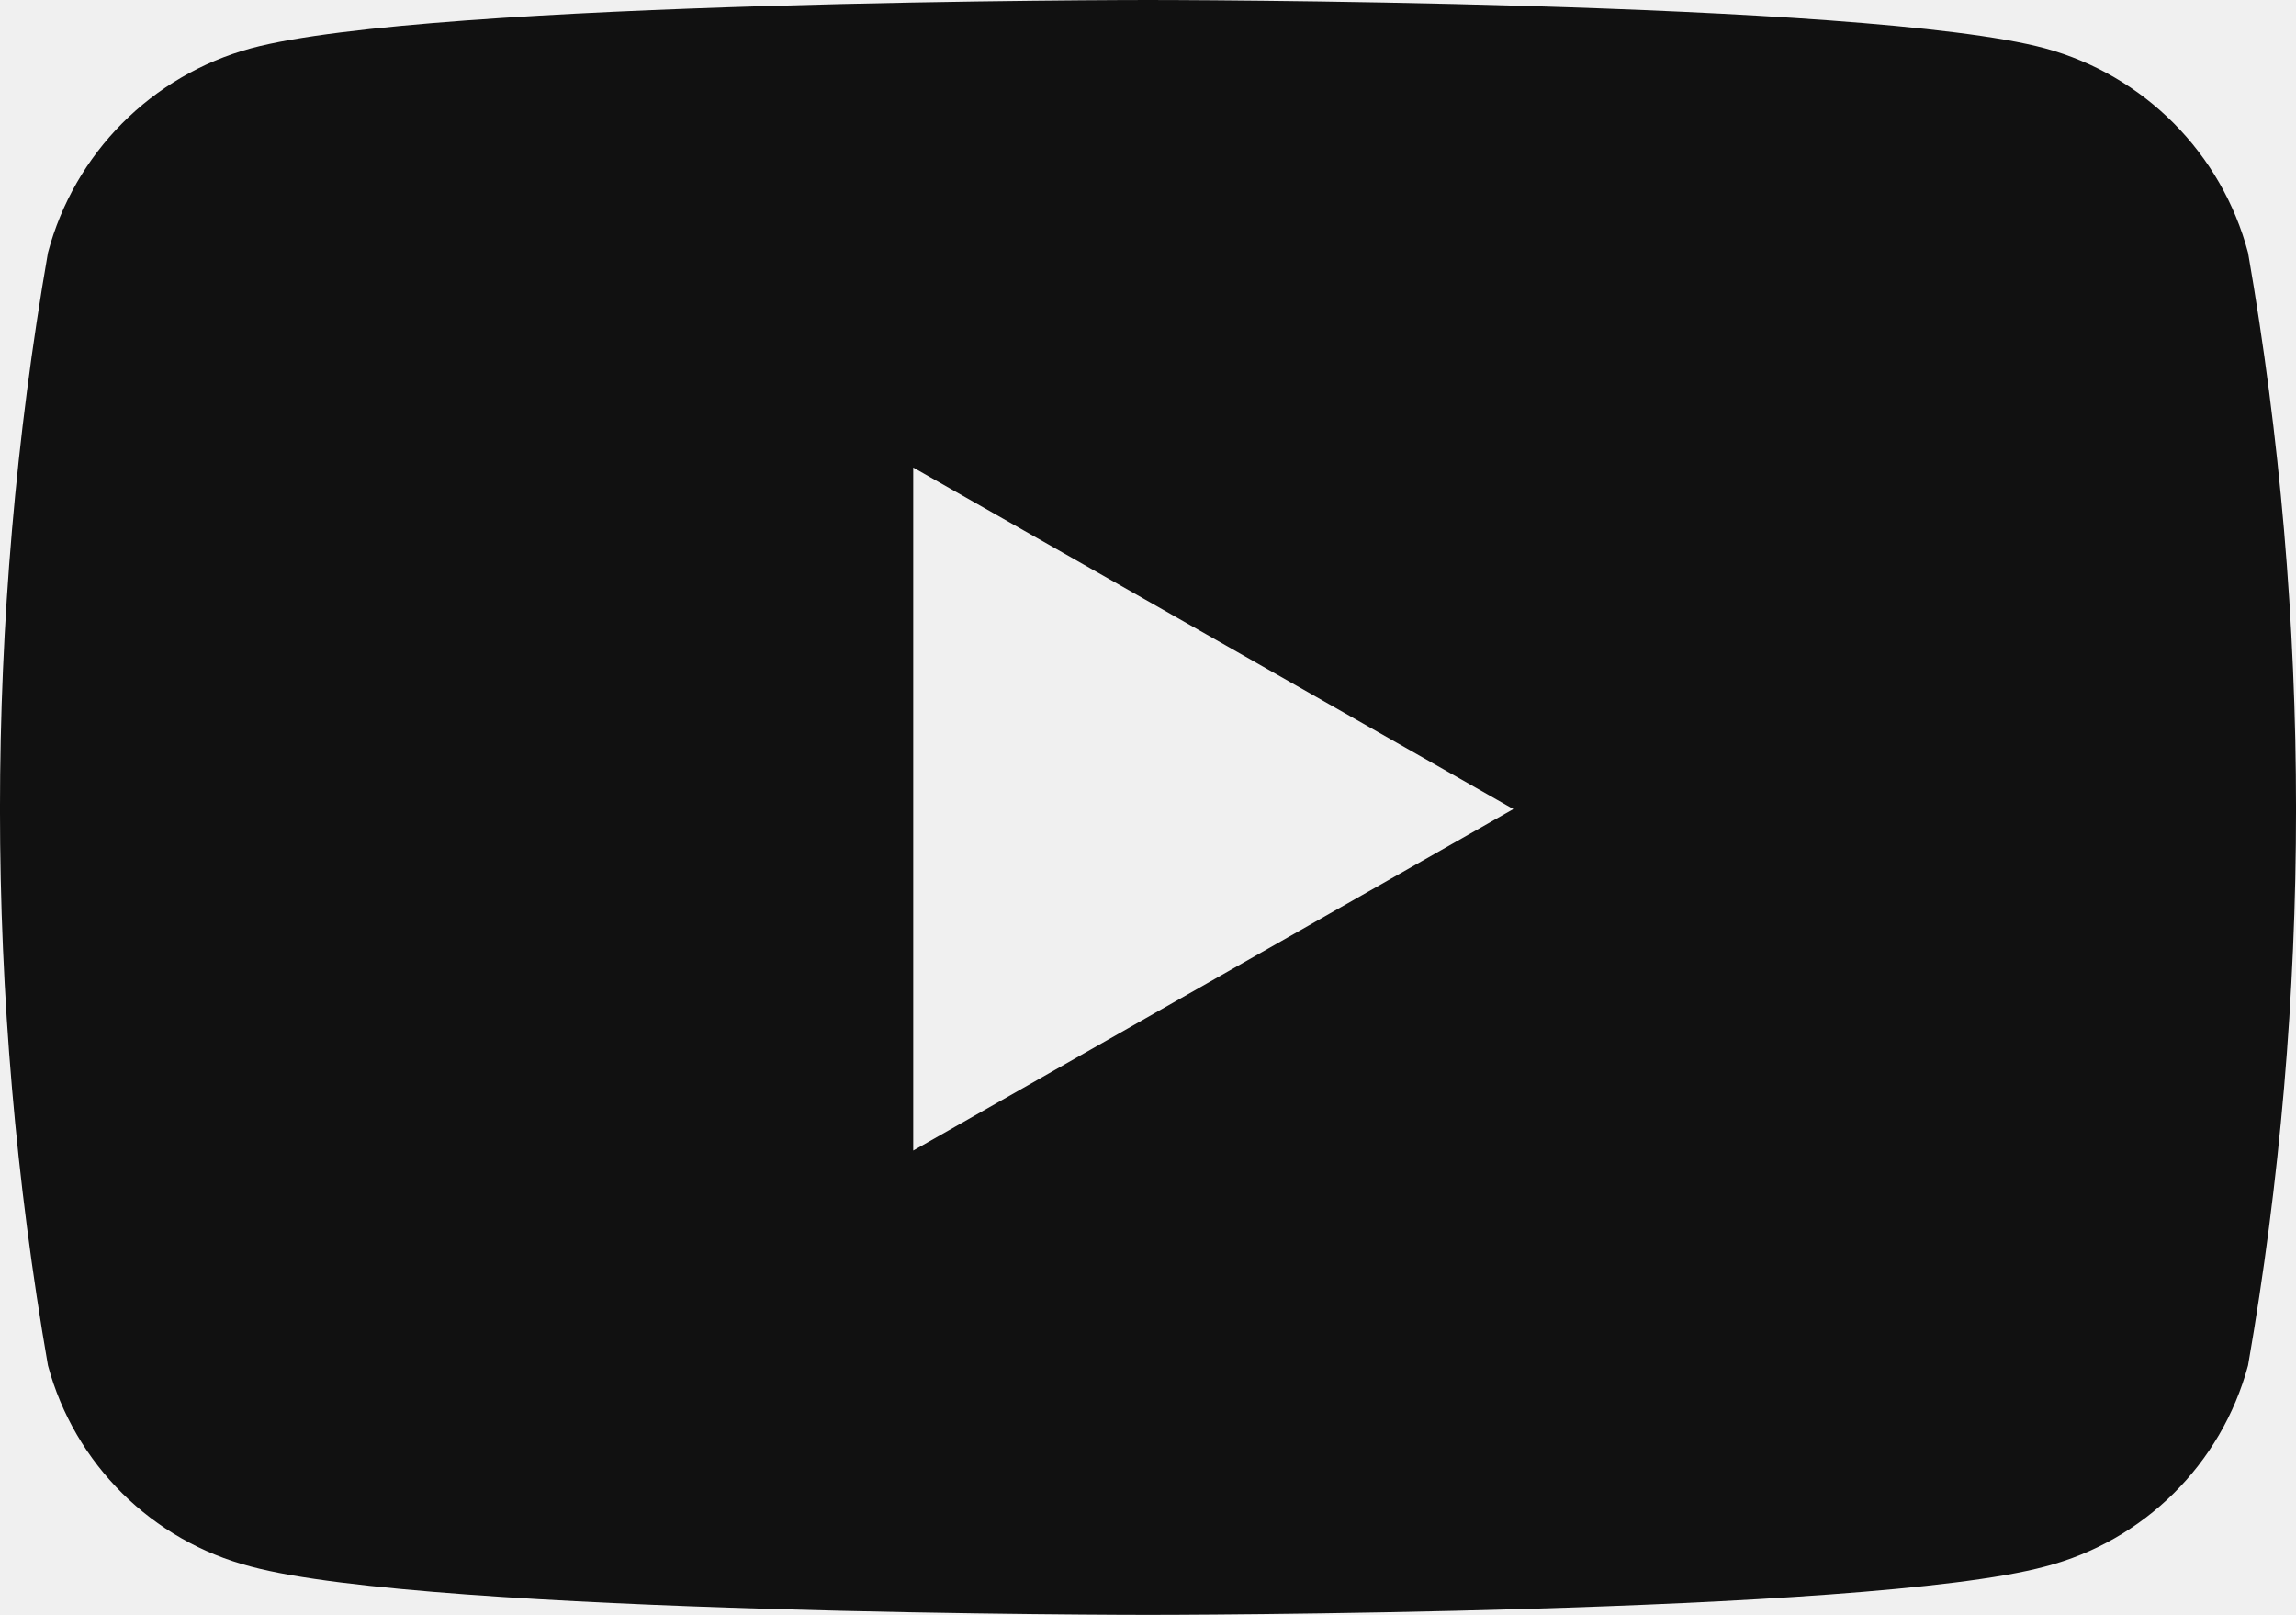
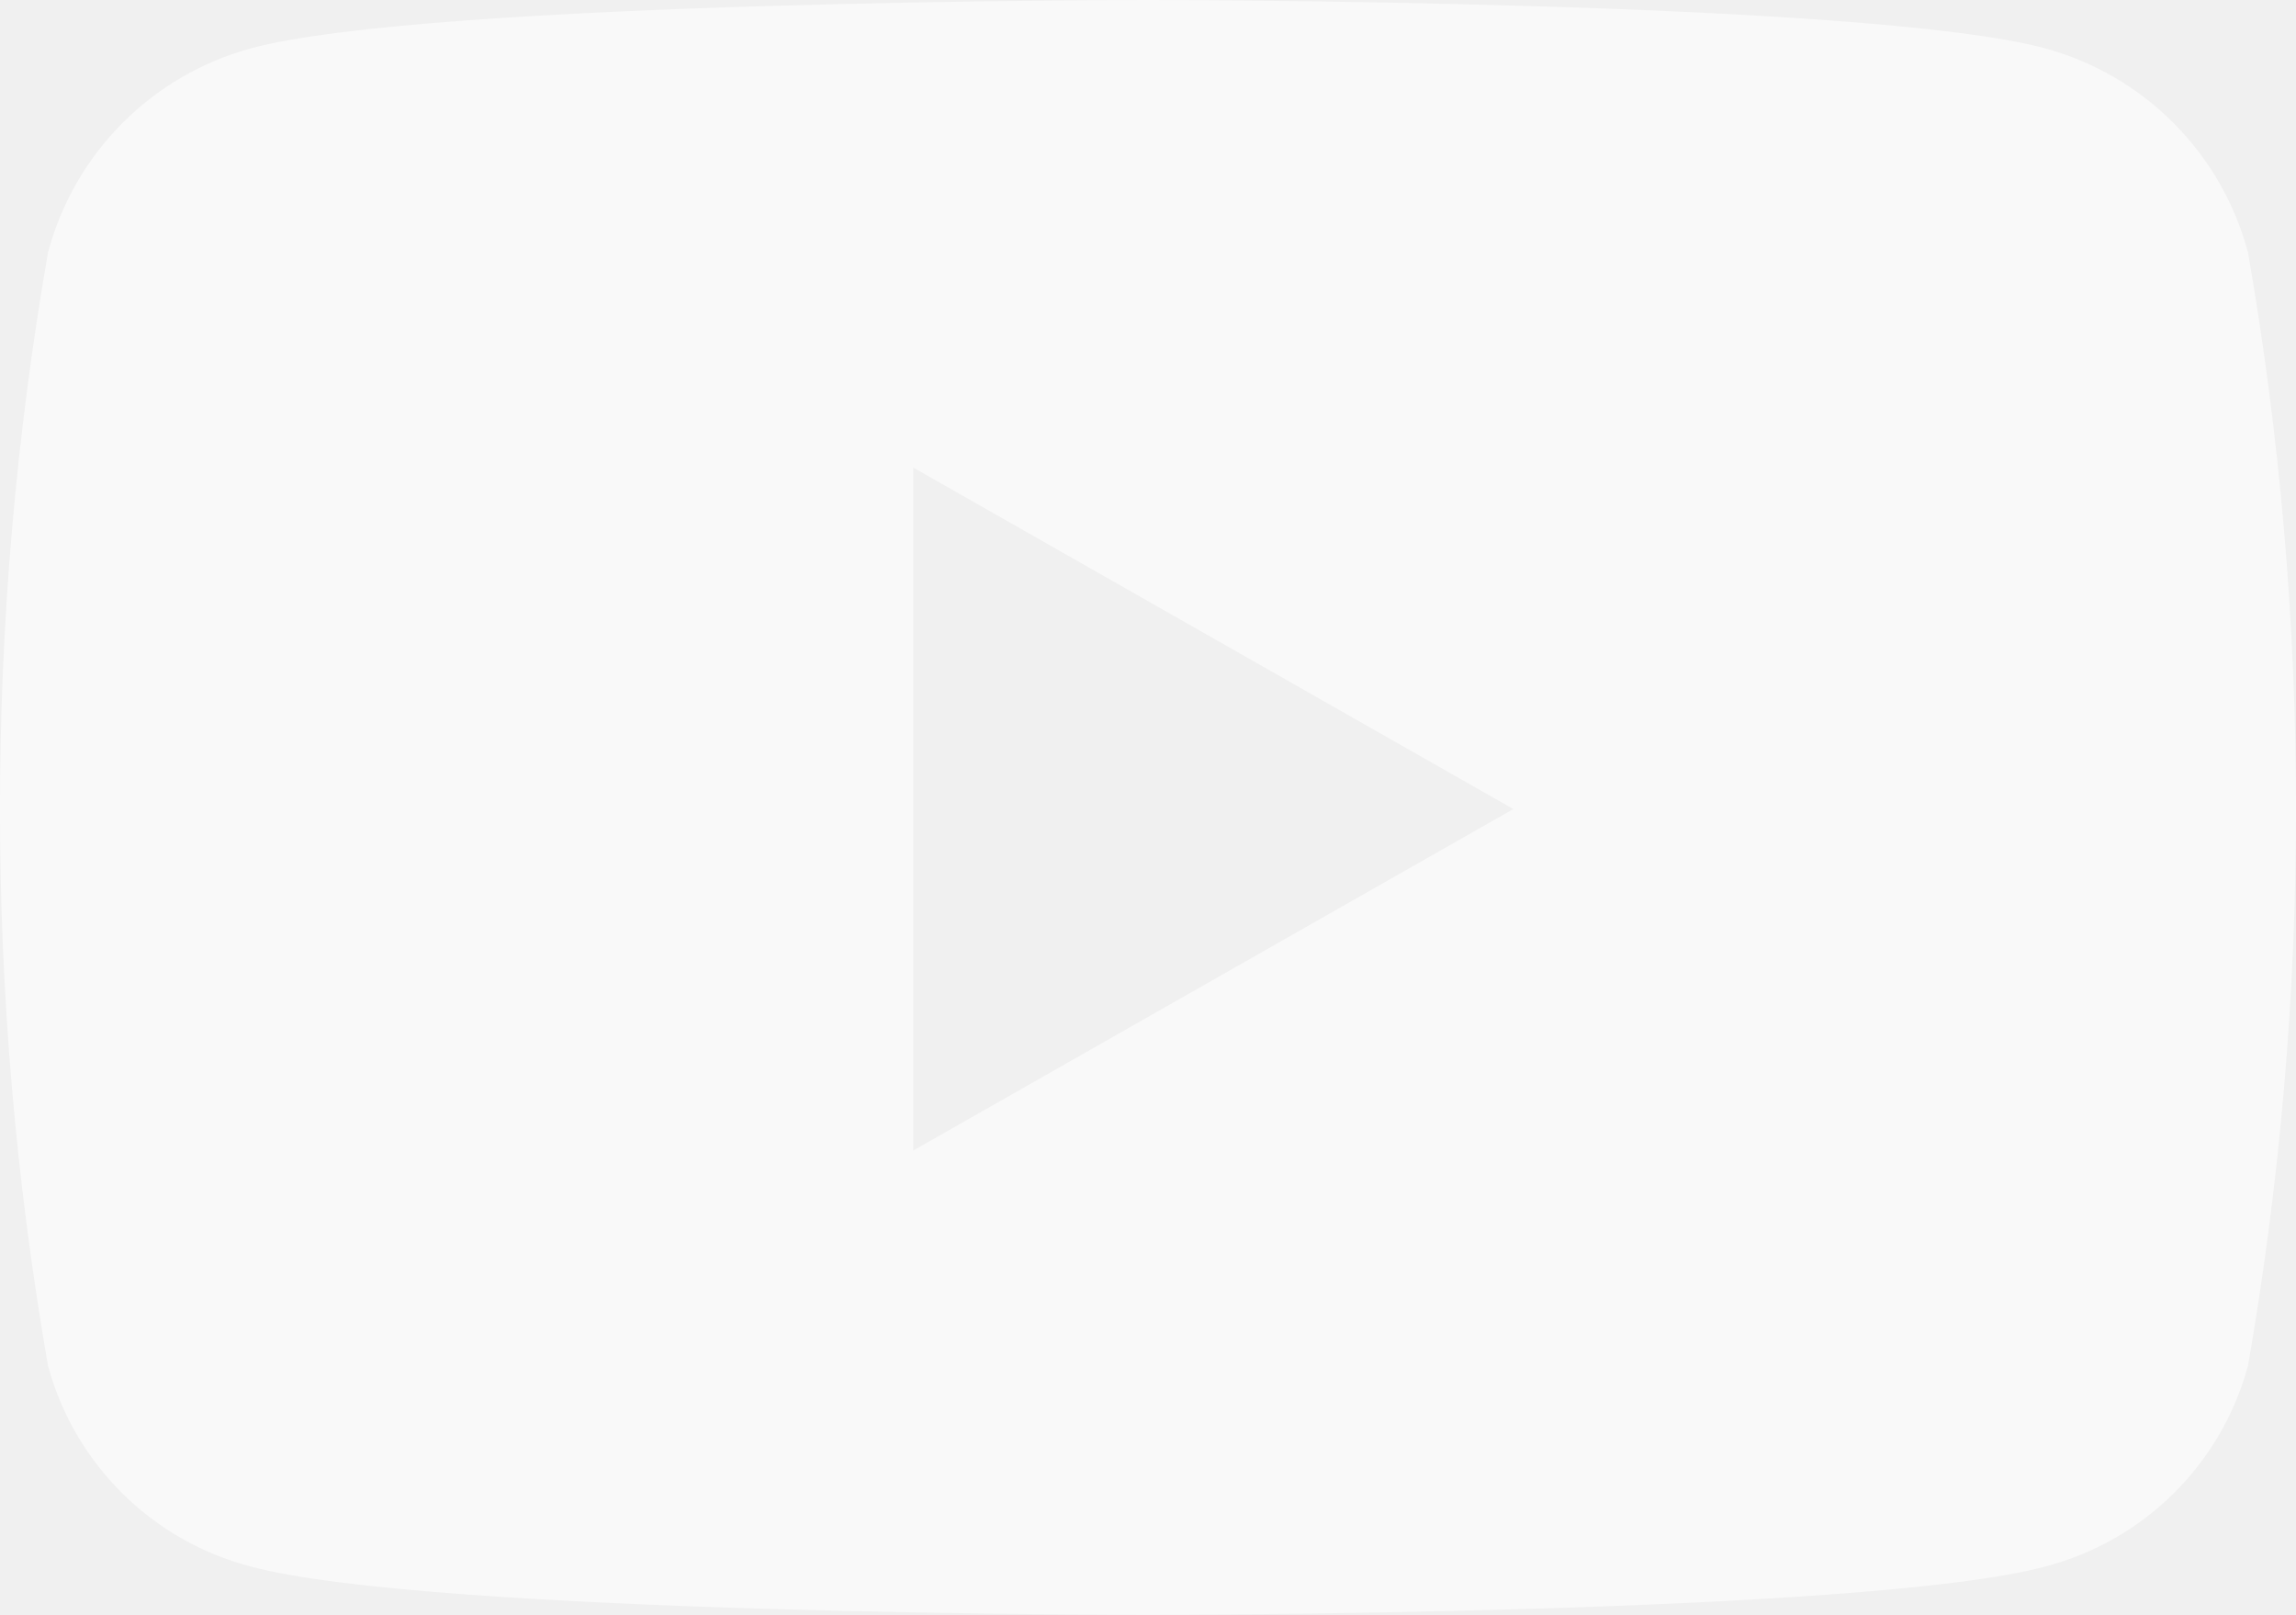
<svg xmlns="http://www.w3.org/2000/svg" width="25.71" height="18.078" viewBox="0 0 25.71 18.078">
  <defs>
    <style>
-             .cls-1{fill:#111}
+             .cls-1{fill:#fff;opacity:.601}
        </style>
  </defs>
  <path id="youtube-brands" d="M40.106 66.829a3.231 3.231 0 0 0-2.273-2.288C35.828 64 27.788 64 27.788 64s-8.04 0-10.045.541a3.231 3.231 0 0 0-2.273 2.288 36.374 36.374 0 0 0 0 12.457 3.182 3.182 0 0 0 2.273 2.251c2.005.541 10.045.541 10.045.541s8.04 0 10.045-.541a3.182 3.182 0 0 0 2.273-2.251 36.374 36.374 0 0 0 0-12.457zM25.159 76.88v-7.646l6.72 3.823z" class="cls-1" transform="translate(-14.933 -64)" />
</svg>
